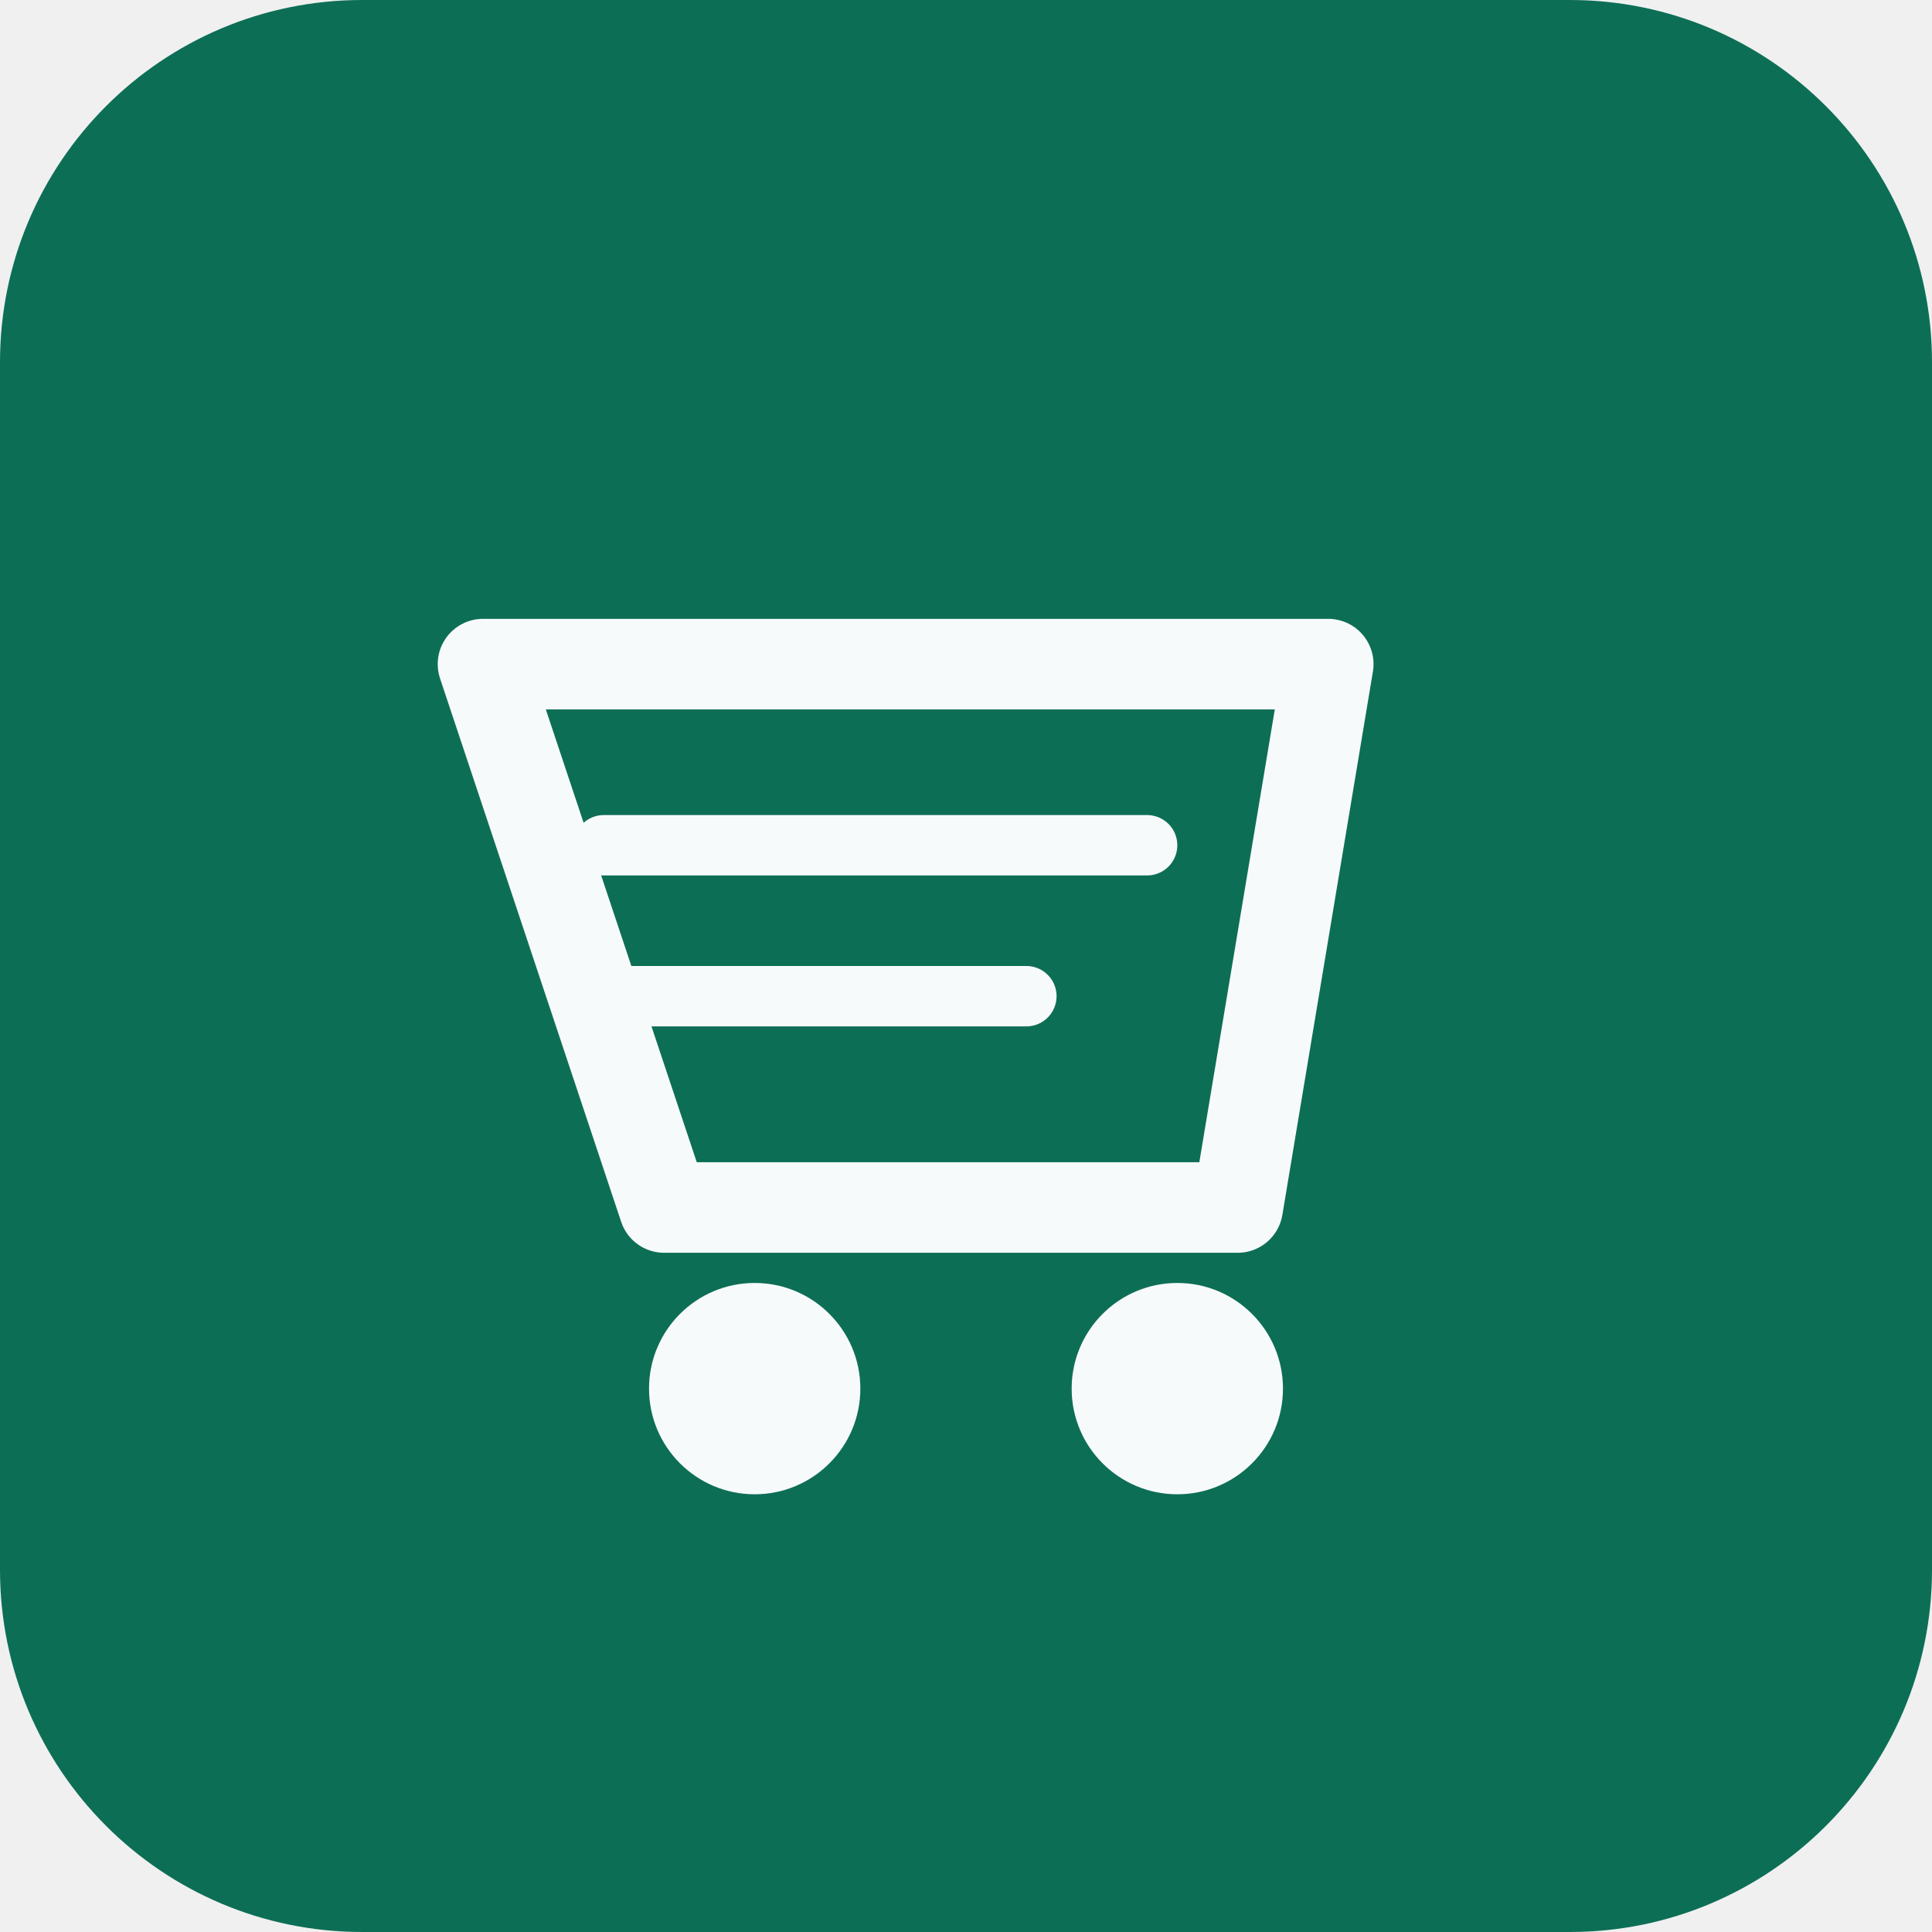
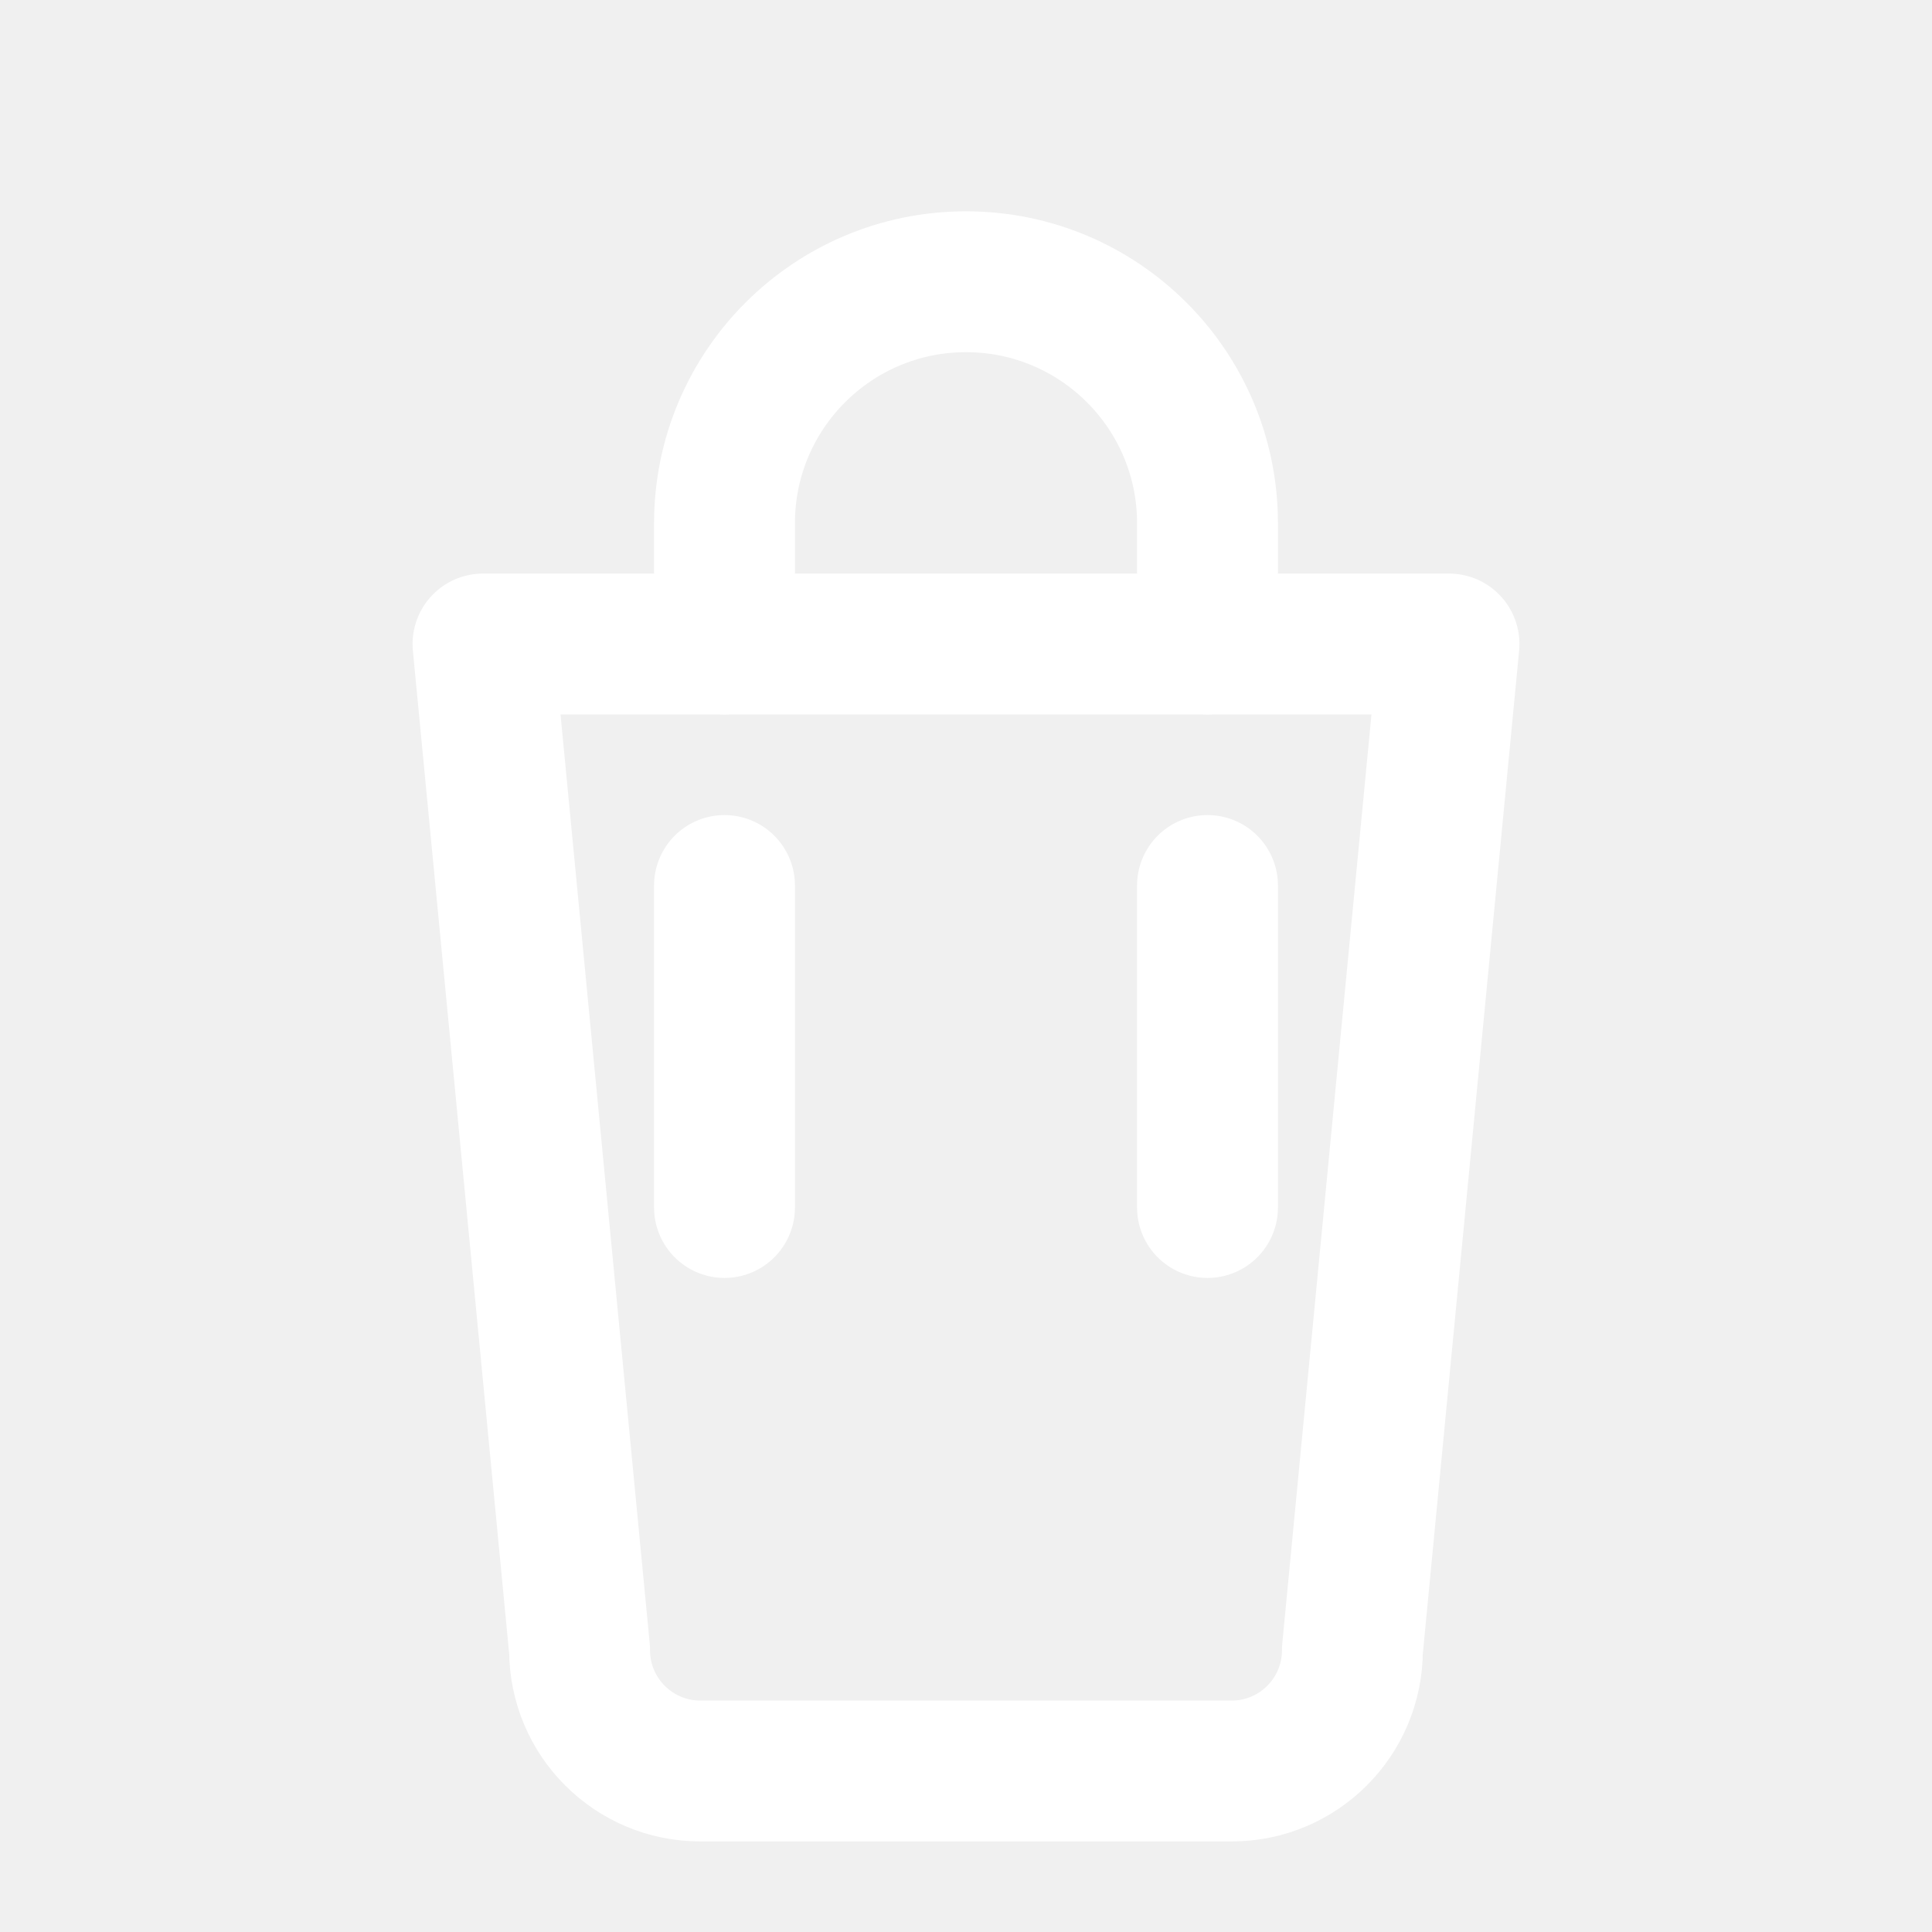
- <svg xmlns="http://www.w3.org/2000/svg" viewBox="0 0 64 64" fill="none">
-   <rect width="64" height="64" rx="12" fill="#0d6e56" />
-   <path d="M16 22h28l-3 18H22l-6-18z" stroke="#f7fafb" stroke-width="3" stroke-linejoin="round" />
-   <circle cx="25" cy="46" r="3.5" fill="#f7fafb" />
-   <circle cx="39" cy="46" r="3.5" fill="#f7fafb" />
-   <path d="M20 28h18M20 33h14" stroke="#f7fafb" stroke-width="2" stroke-linecap="round" />
+ <svg xmlns="http://www.w3.org/2000/svg" viewBox="0 0 24 24" fill="none" stroke="#ffffff" stroke-width="1.75" stroke-linecap="round" stroke-linejoin="round" aria-hidden="true">
+   <path d="M6 8h12l-1.2 12.5a1.5 1.5 0 0 1-1.5 1.5H8.7a1.5 1.5 0 0 1-1.5-1.5L6 8z" />
+   <path d="M9 8V6.5a3 3 0 0 1 6 0V8" />
+   <path d="M9 11v4" />
+   <path d="M15 11v4" />
</svg>
